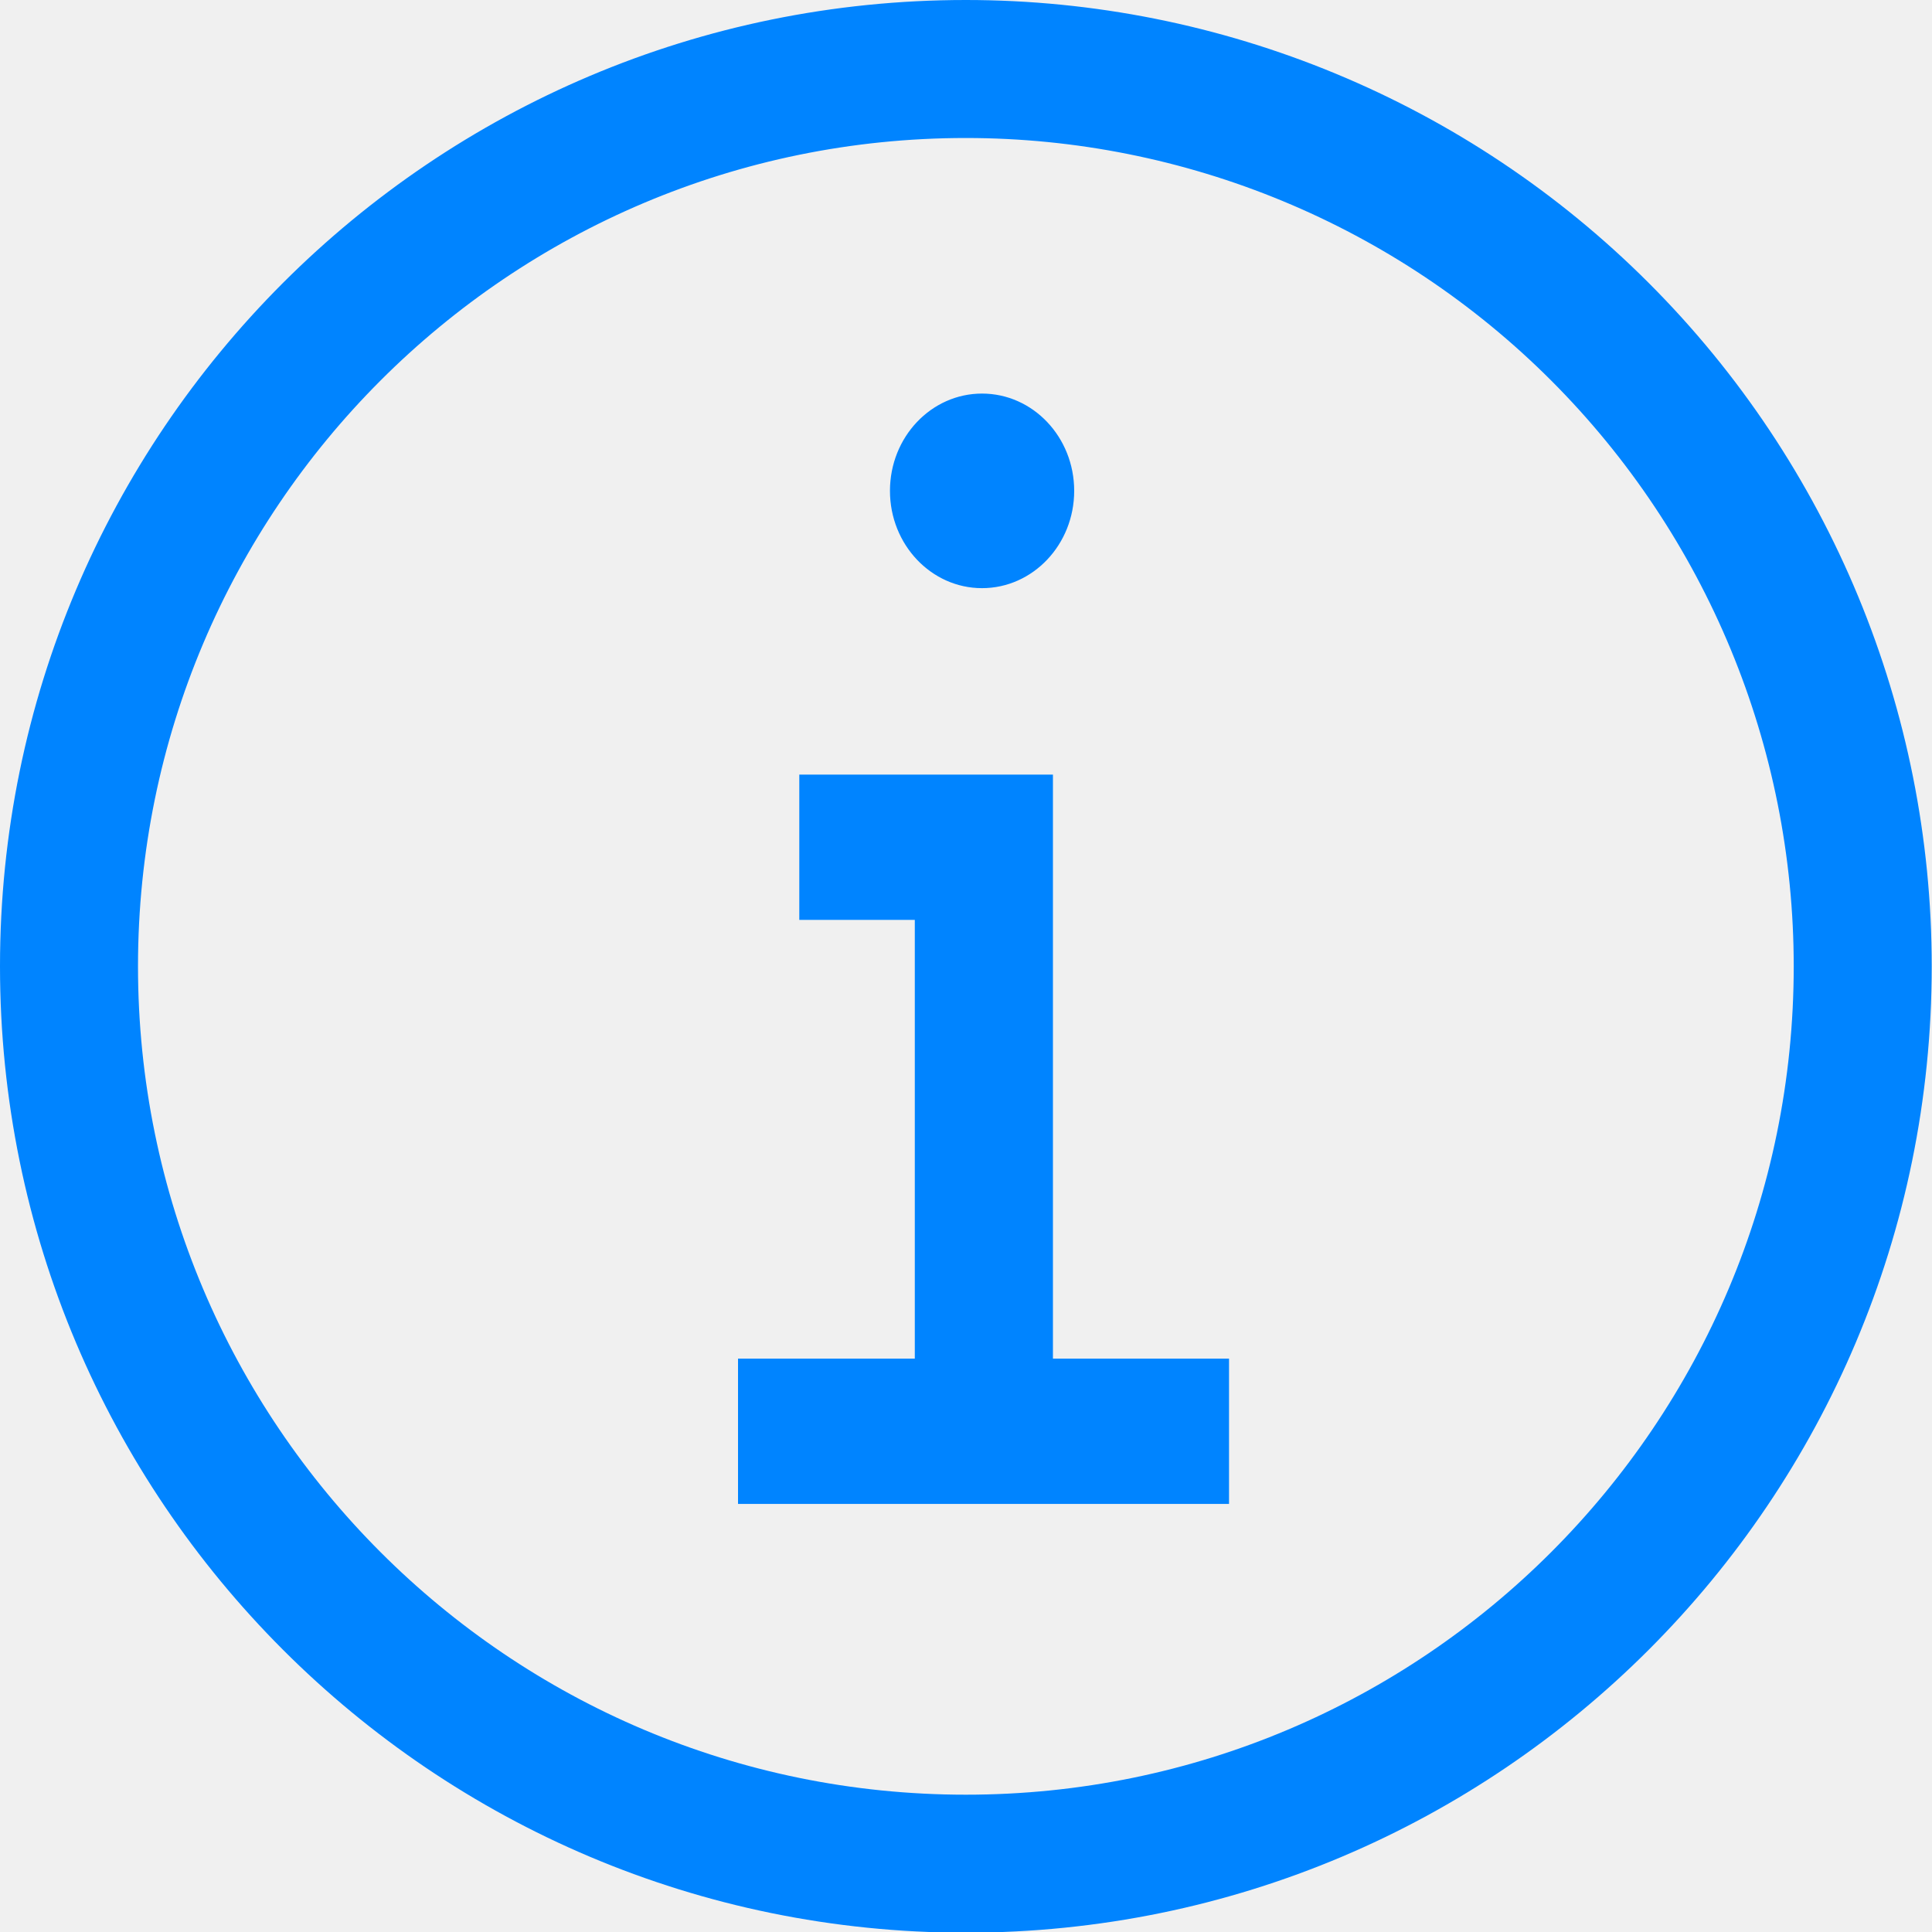
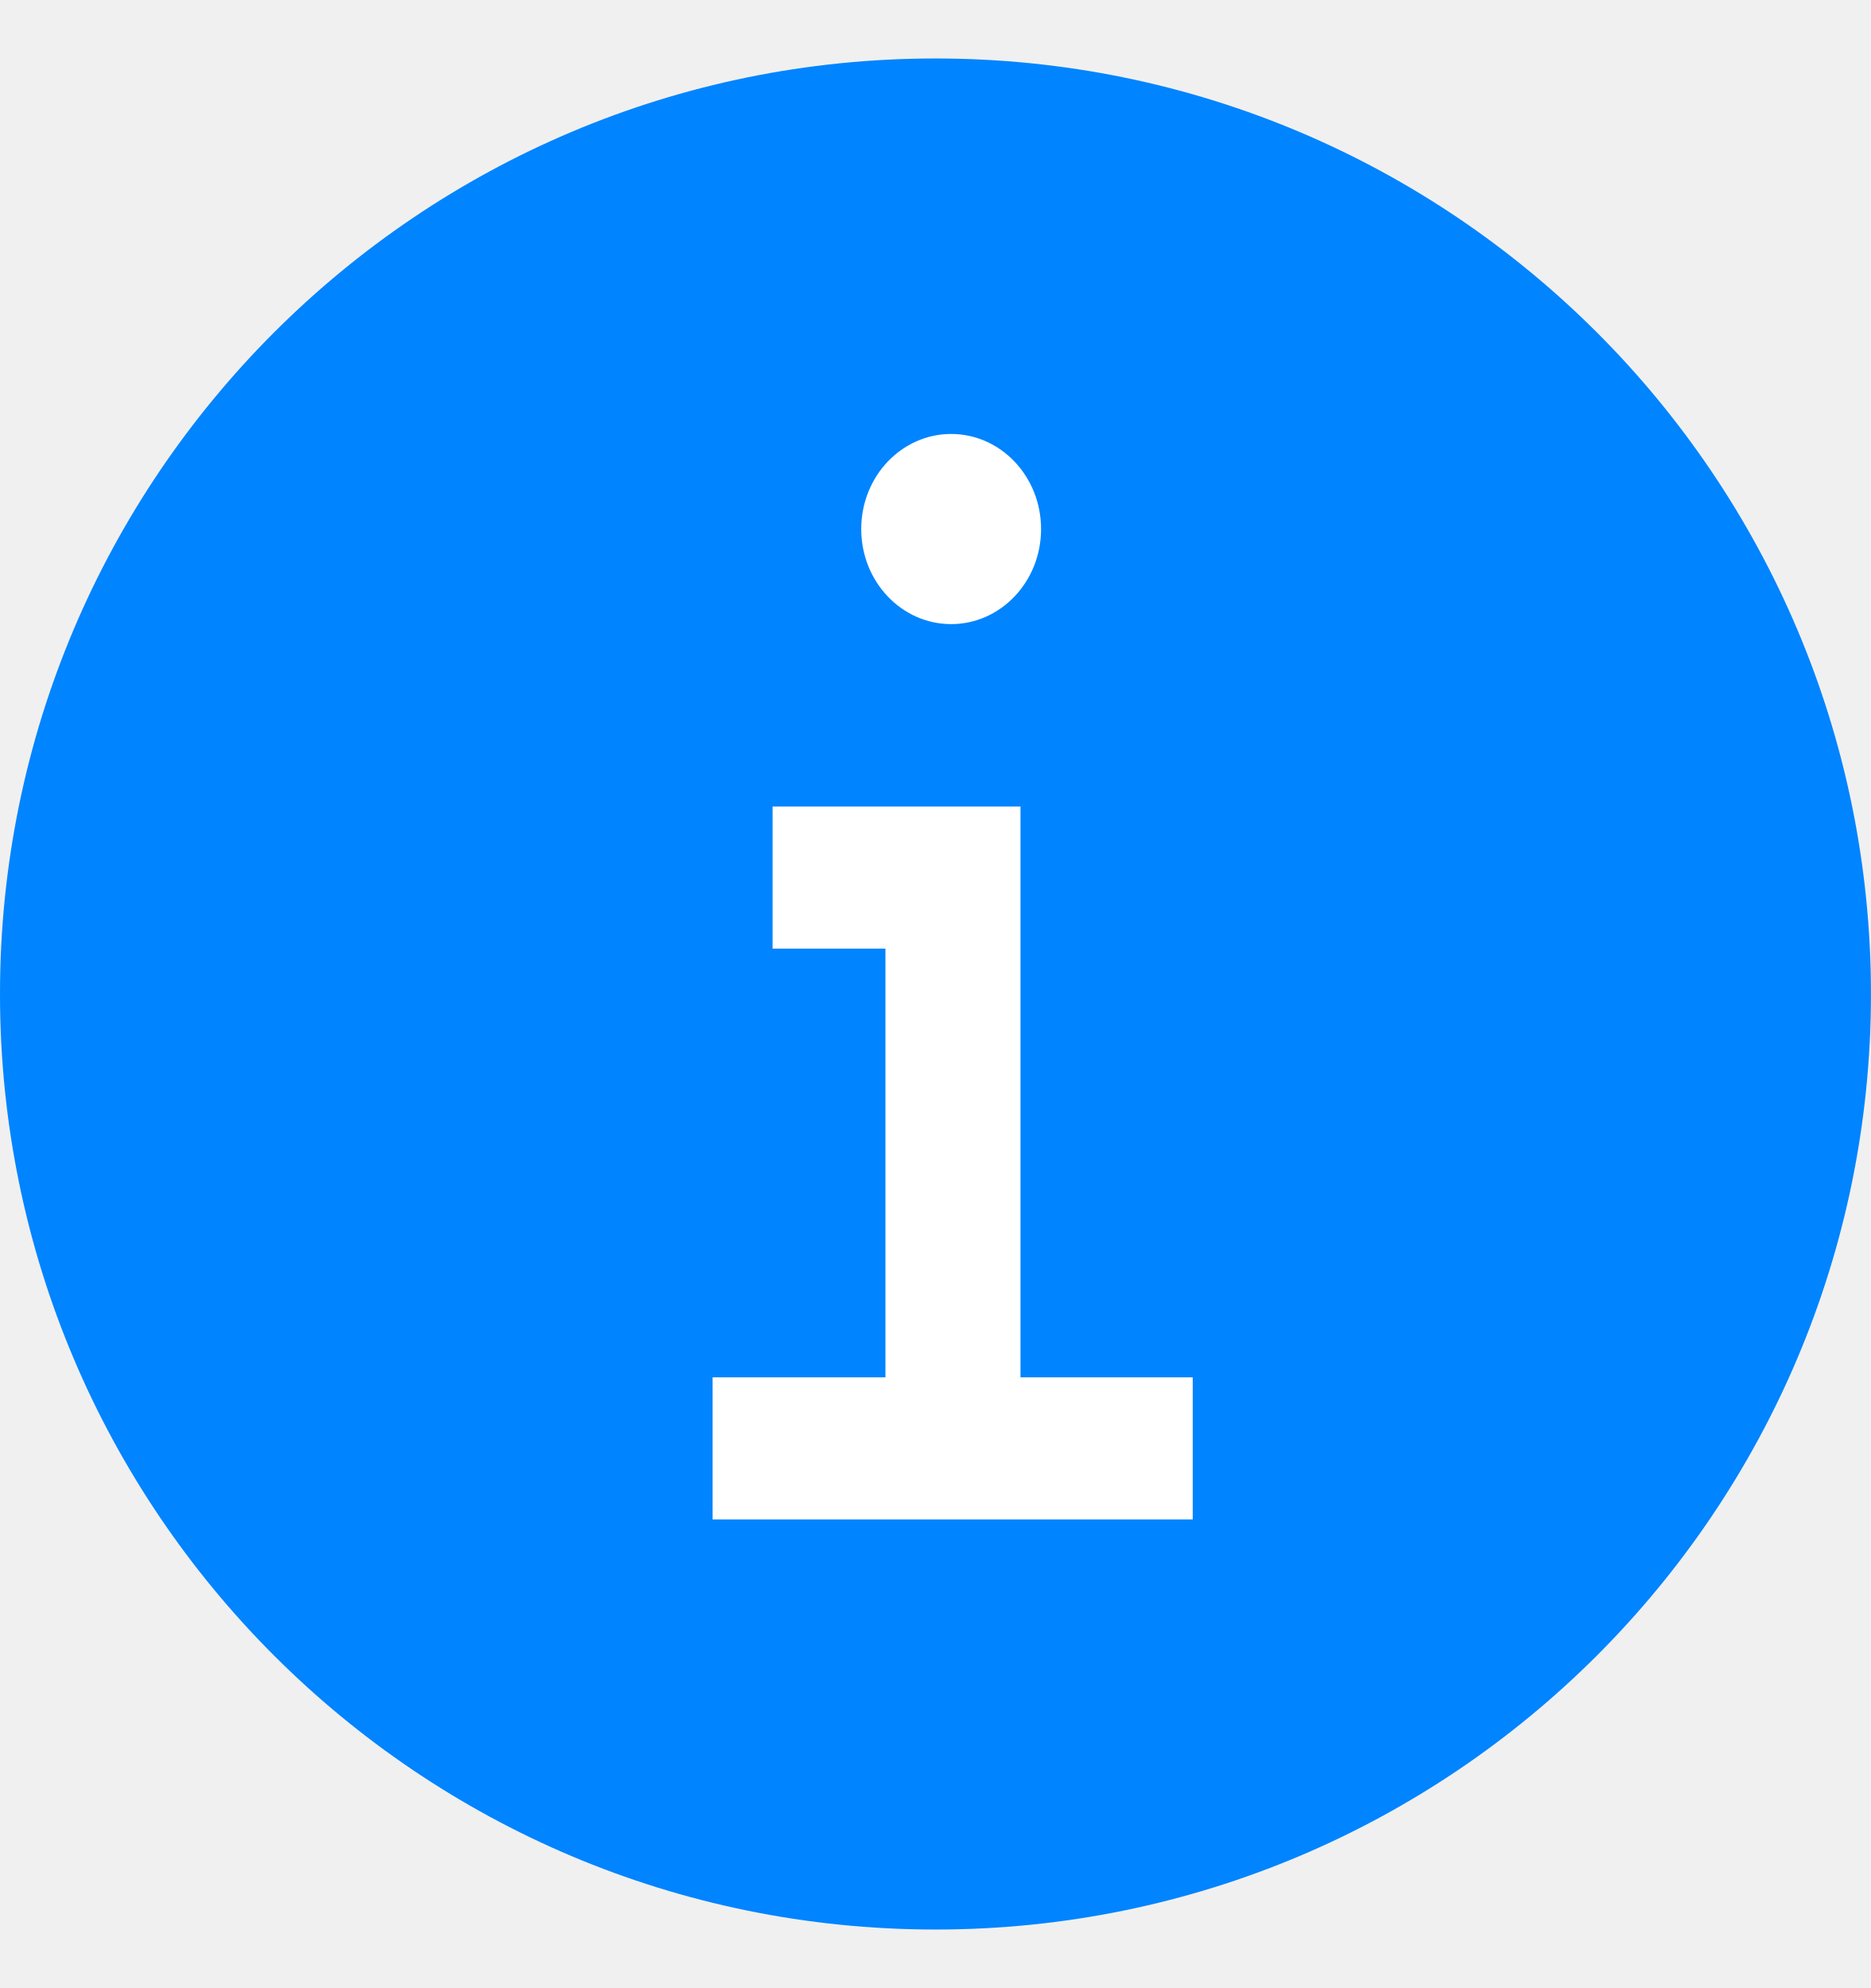
- <svg xmlns="http://www.w3.org/2000/svg" width="14" height="14" viewBox="0 0 14 14" fill="none">
-   <path fill-rule="evenodd" clip-rule="evenodd" d="M0 7.002C0 3.135 3.133 0 6.999 0C8.855 0 10.636 0.738 11.948 2.051C13.261 3.364 13.998 5.145 13.998 7.002C13.998 10.87 10.865 14.005 6.999 14.005C3.133 14.005 0 10.87 0 7.002ZM6.999 1C3.686 1 1 3.687 1 7.002C1 10.318 3.686 13.005 6.999 13.005C10.312 13.005 12.998 10.318 12.998 7.002C12.998 5.41 12.366 3.884 11.241 2.758C10.116 1.632 8.59 1 6.999 1ZM7.116 2.852C7.485 2.852 7.784 3.167 7.784 3.557C7.784 3.946 7.485 4.262 7.116 4.262C6.748 4.262 6.449 3.946 6.449 3.557C6.449 3.167 6.748 2.852 7.116 2.852ZM8.906 10.898H5.348V9.845H6.629V6.666H5.792V5.613H7.63V9.845H8.906V10.898Z" fill="#0084FF" />
+ <svg xmlns="http://www.w3.org/2000/svg" width="16" height="17" viewBox="0 0 16 17" fill="none">
+   <circle cx="8" cy="8.5" r="8" fill="#0084FF" />
+   <path fill-rule="evenodd" clip-rule="evenodd" d="M8.134 3.711C8.559 3.711 8.903 4.075 8.903 4.524C8.903 4.973 8.559 5.337 8.134 5.337C7.709 5.337 7.365 4.973 7.365 4.524C7.365 4.075 7.709 3.711 8.134 3.711ZM10.2 12.993H6.094V11.778H7.572V8.112H6.607V6.897H8.727V11.778H10.2V12.993Z" fill="white" />
</svg>
